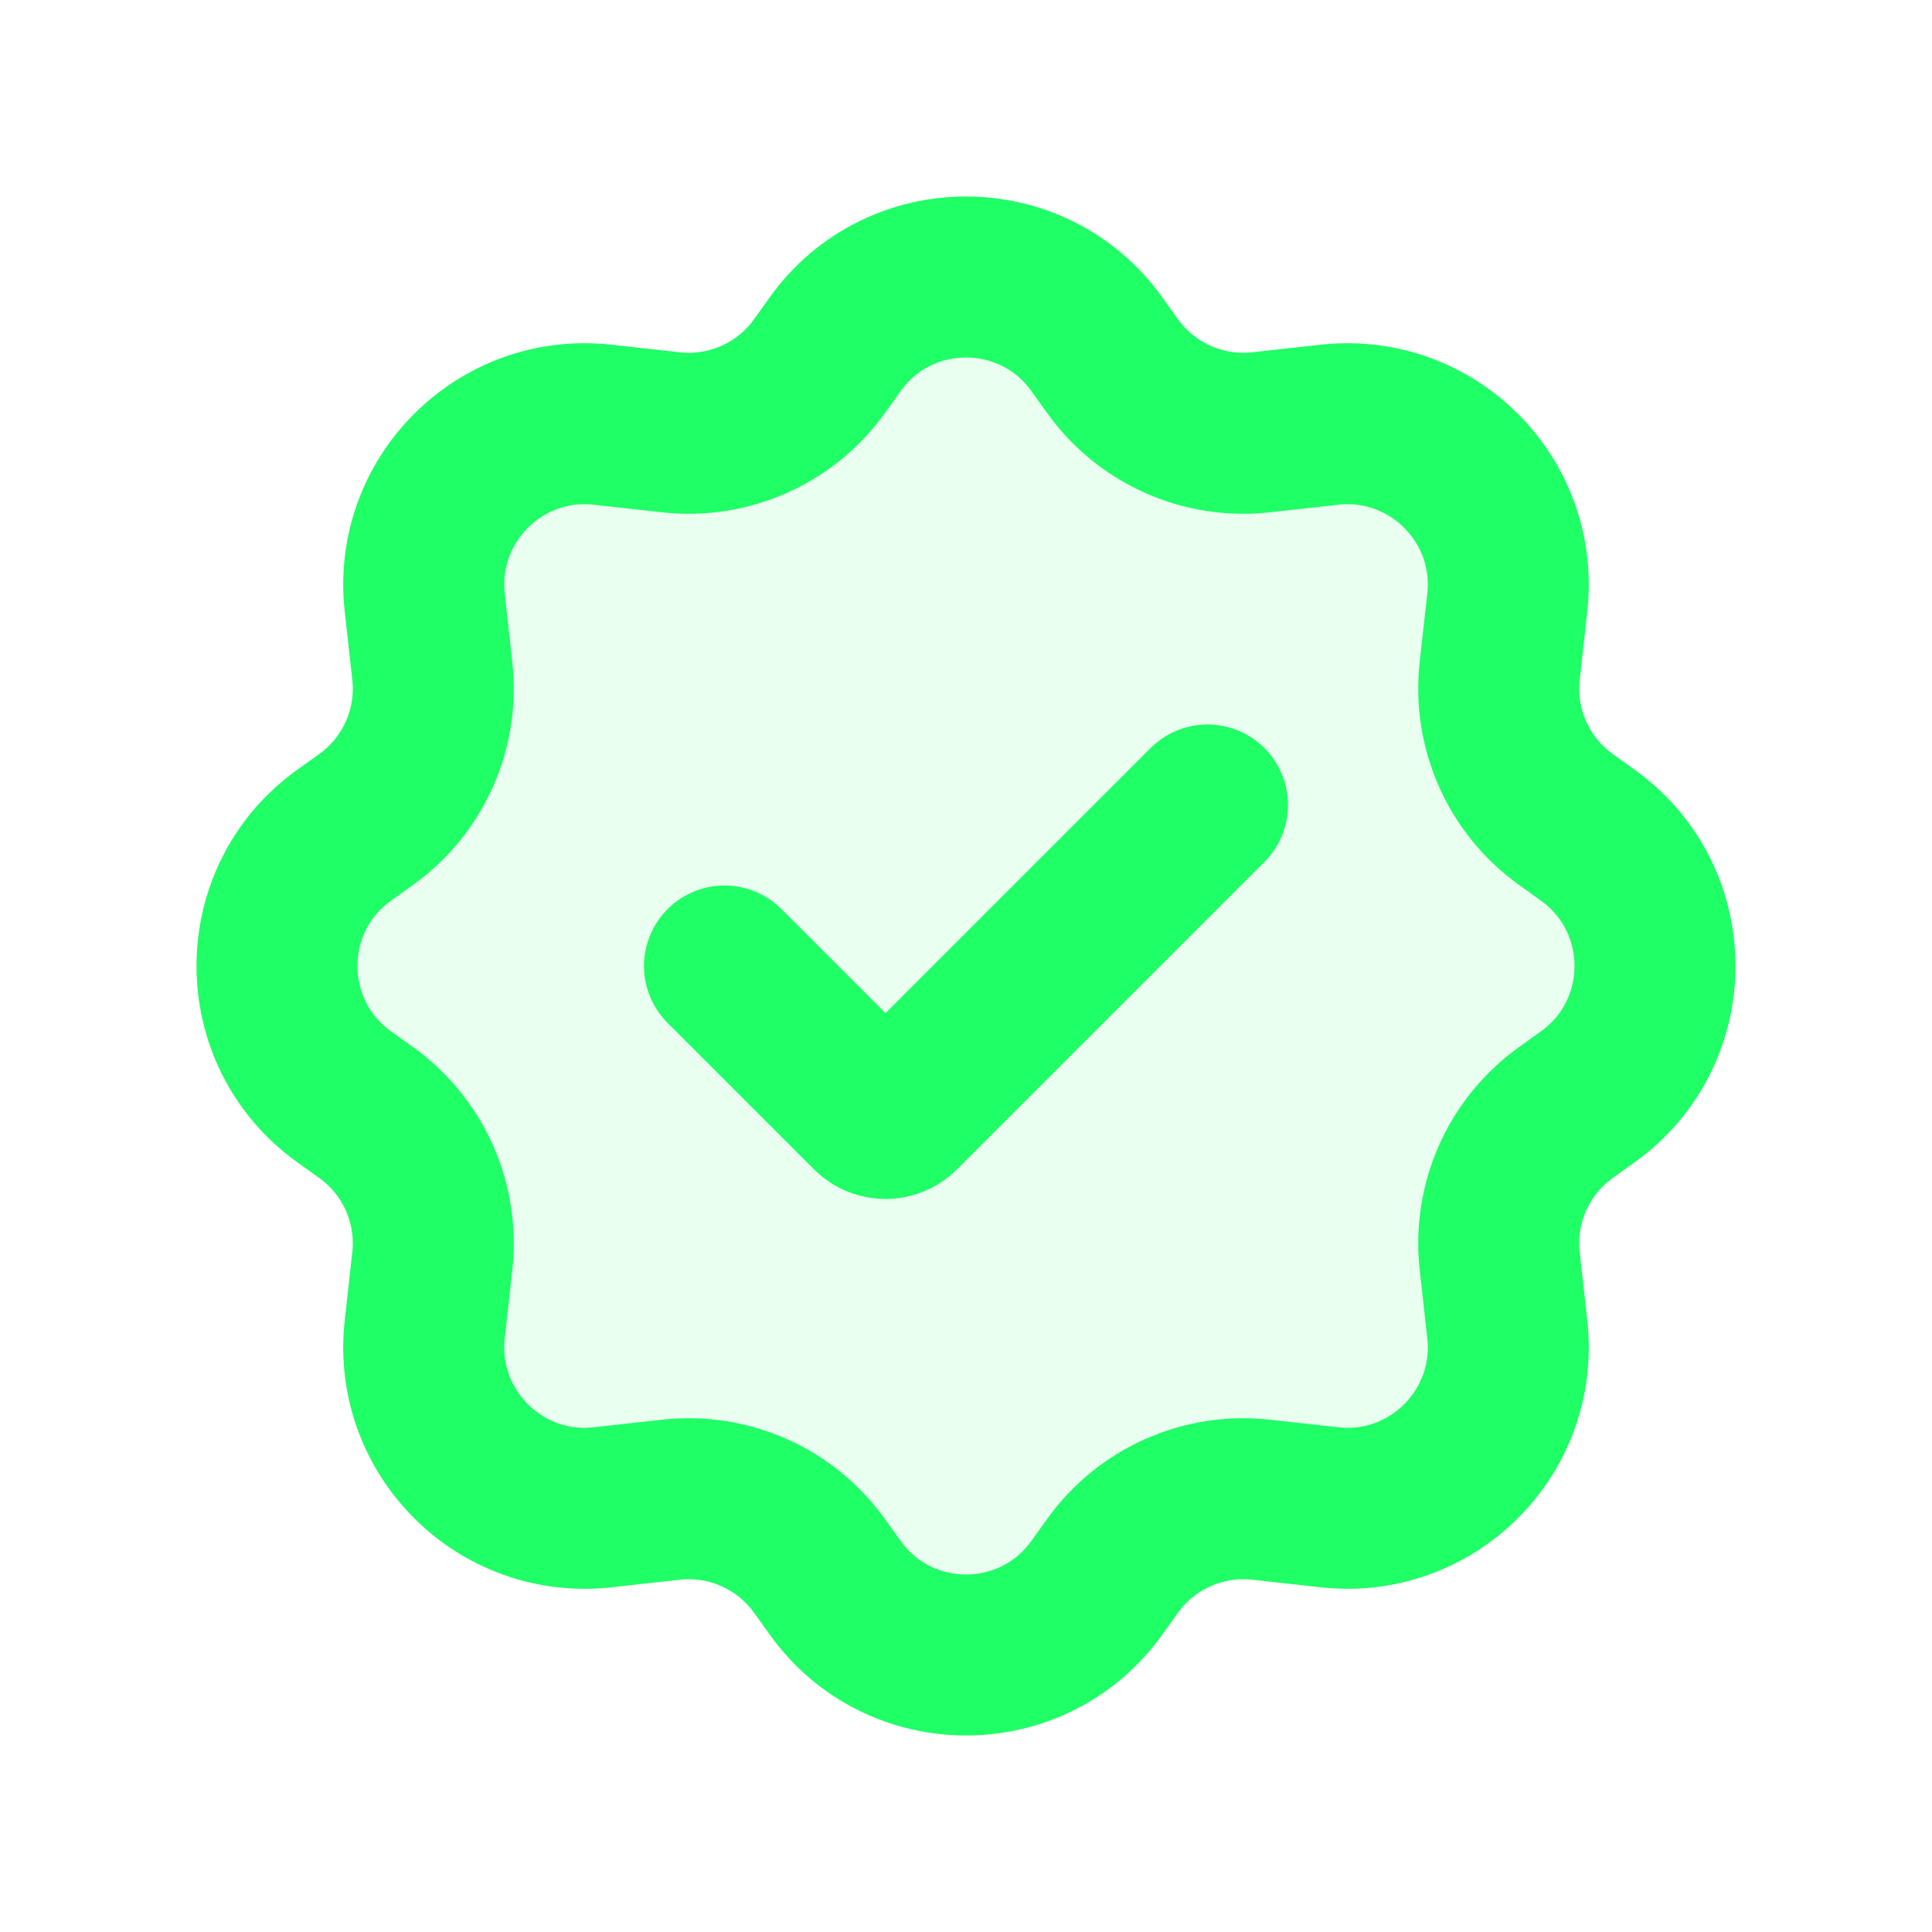
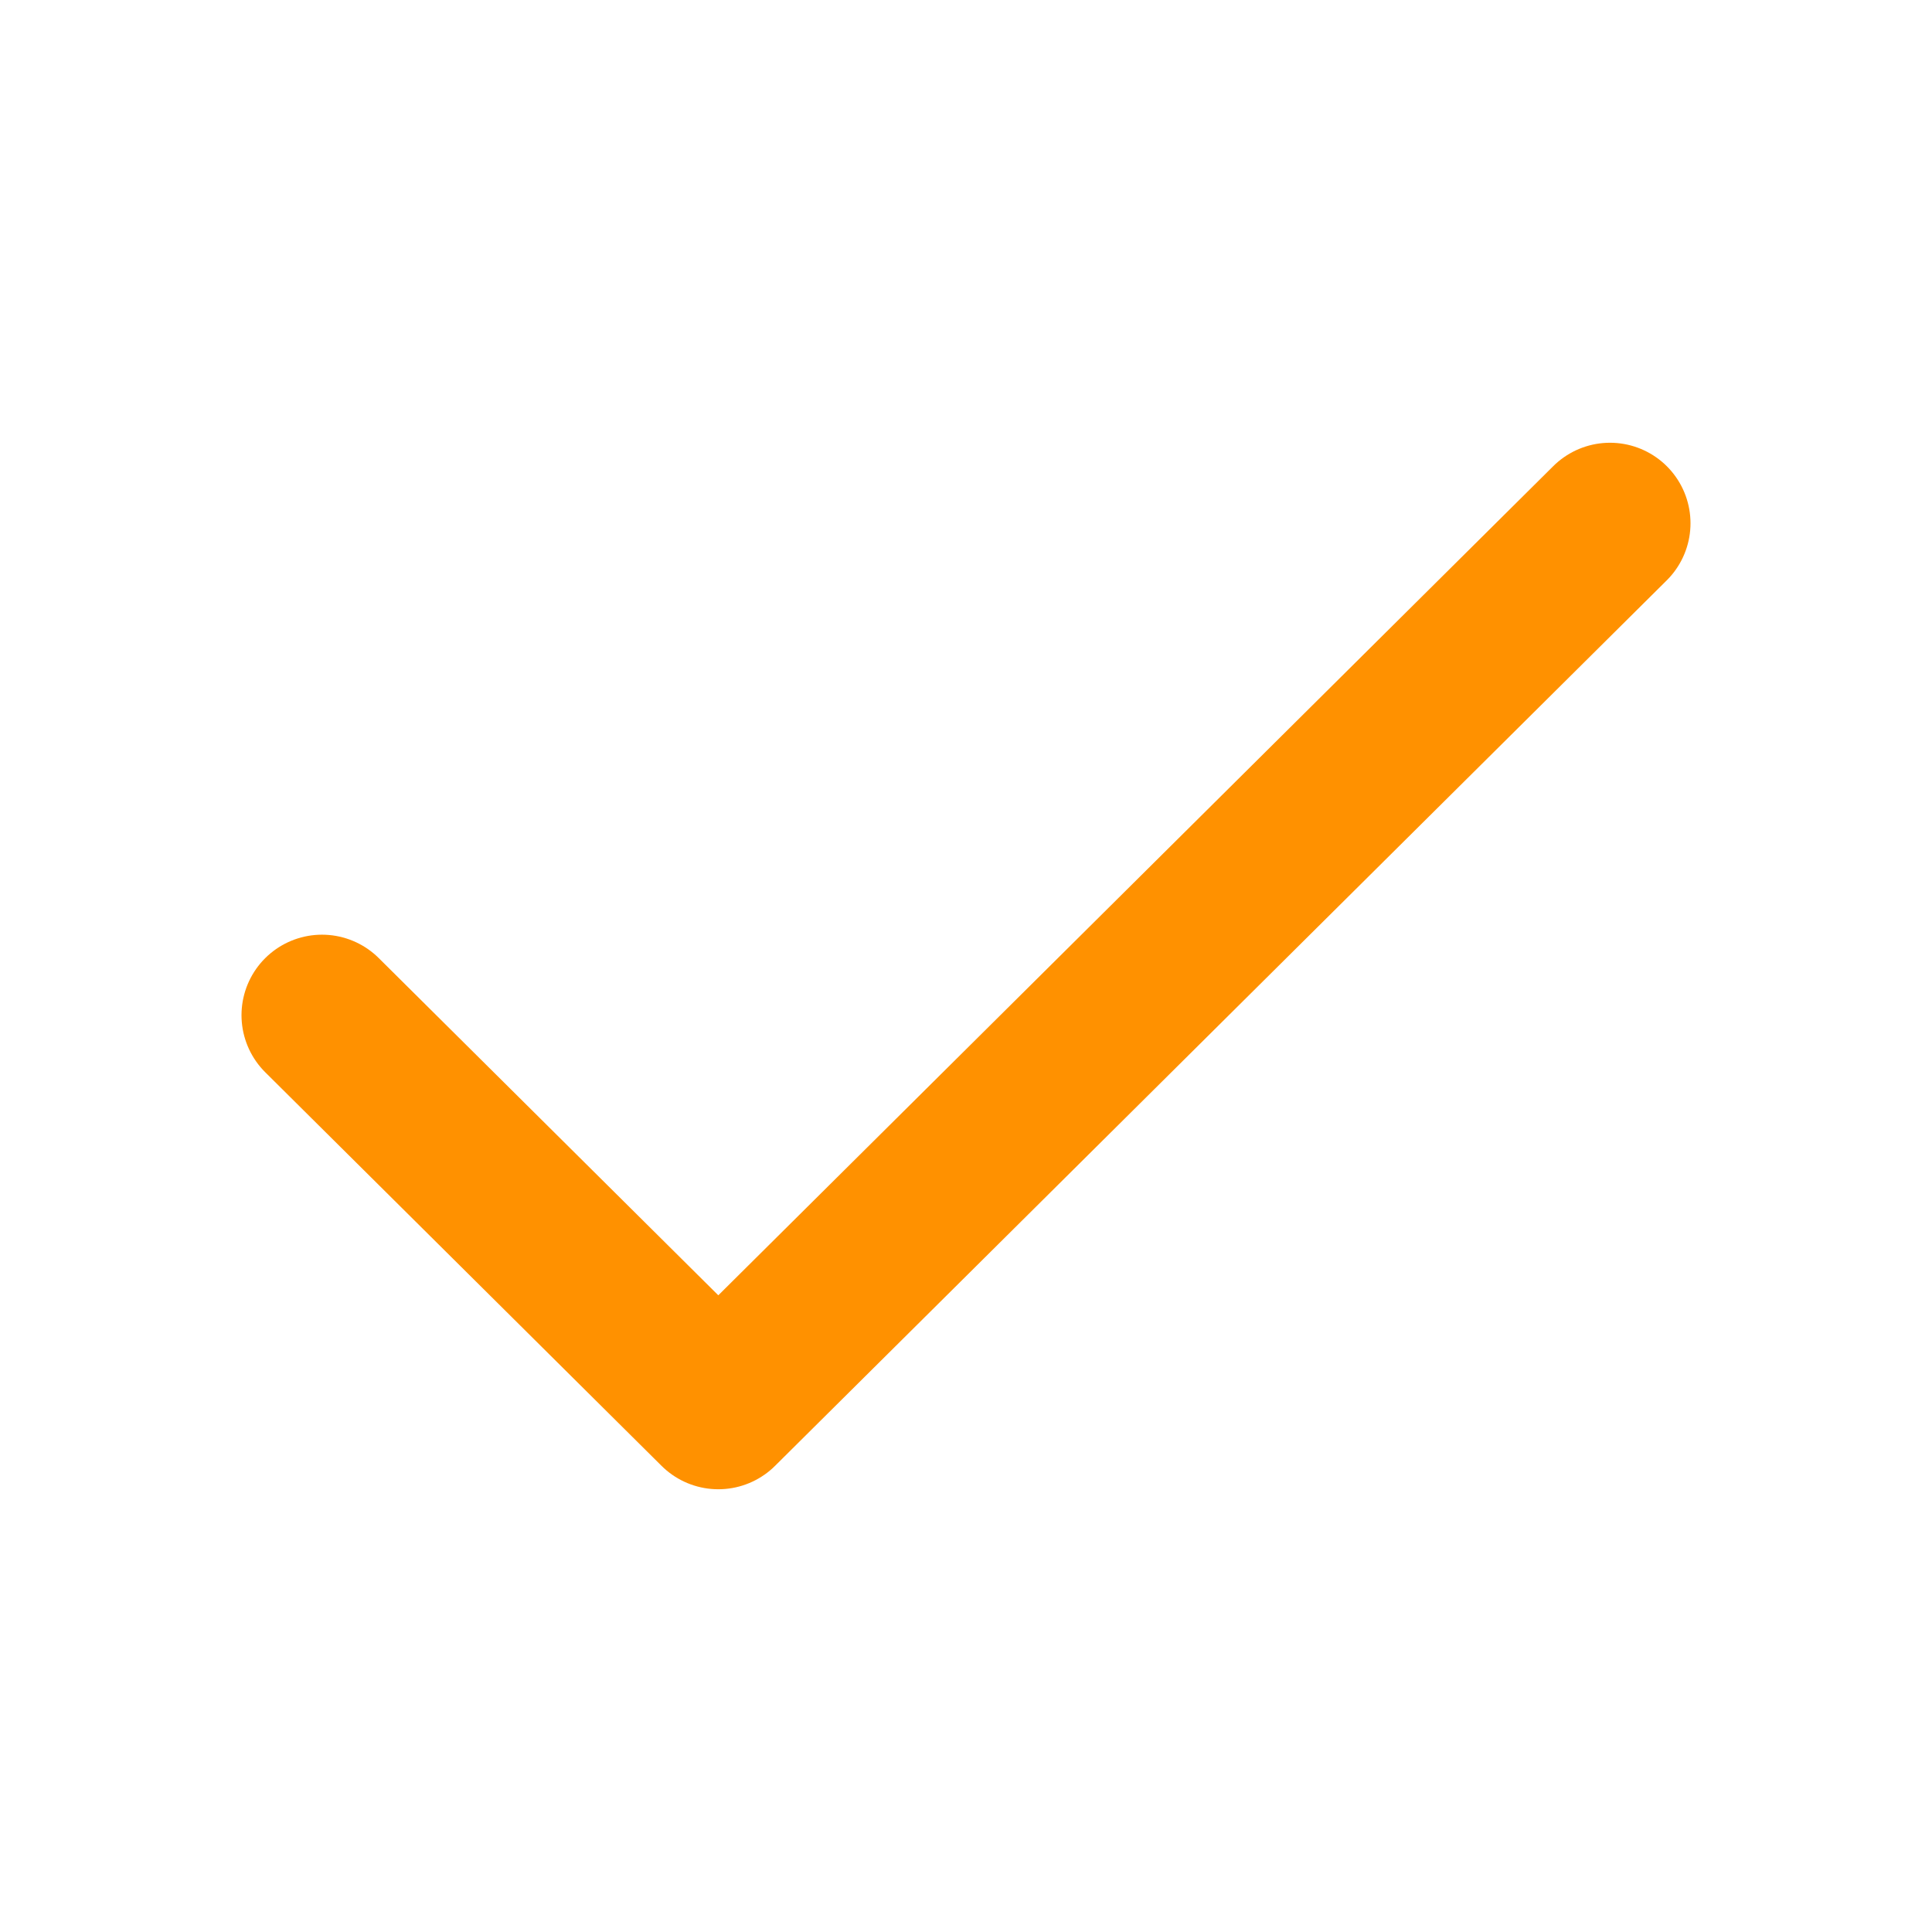
<svg xmlns="http://www.w3.org/2000/svg" height="18" viewBox="0 0 24 24" fill="none">
  <g id="SVGRepo_bgCarrier" stroke-width="0" />
  <g id="SVGRepo_tracerCarrier" stroke-linecap="round" stroke-linejoin="round" />
  <g id="SVGRepo_iconCarrier">
-     <path opacity="0.1" d="M13.818 4.545L13.627 4.278C12.83 3.162 11.17 3.162 10.373 4.278L10.182 4.545C9.761 5.135 9.054 5.45 8.334 5.37L7.485 5.276C6.211 5.135 5.135 6.211 5.276 7.485L5.37 8.334C5.45 9.054 5.135 9.761 4.545 10.182L4.278 10.373C3.162 11.17 3.162 12.83 4.278 13.627L4.545 13.818C5.135 14.239 5.45 14.946 5.37 15.666L5.276 16.515C5.135 17.789 6.211 18.866 7.485 18.724L8.334 18.63C9.054 18.55 9.761 18.865 10.182 19.455L10.373 19.721C11.17 20.838 12.83 20.838 13.627 19.721L13.818 19.455C14.239 18.865 14.946 18.55 15.666 18.63L16.515 18.724C17.789 18.866 18.866 17.789 18.724 16.515L18.63 15.666C18.55 14.946 18.865 14.239 19.455 13.818L19.721 13.627C20.838 12.83 20.838 11.17 19.721 10.373L19.455 10.182C18.865 9.761 18.55 9.054 18.63 8.334L18.724 7.485C18.866 6.211 17.789 5.135 16.515 5.276L15.666 5.37C14.946 5.45 14.239 5.135 13.818 4.545Z" fill="#1fff66" />
-     <path d="M13.818 4.545L13.627 4.278C12.83 3.162 11.17 3.162 10.373 4.278L10.182 4.545C9.761 5.135 9.054 5.45 8.334 5.37L7.485 5.276C6.211 5.135 5.135 6.211 5.276 7.485L5.37 8.334C5.45 9.054 5.135 9.761 4.545 10.182L4.278 10.373C3.162 11.17 3.162 12.83 4.278 13.627L4.545 13.818C5.135 14.239 5.45 14.946 5.37 15.666L5.276 16.515C5.135 17.789 6.211 18.866 7.485 18.724L8.334 18.63C9.054 18.55 9.761 18.865 10.182 19.455L10.373 19.721C11.17 20.838 12.83 20.838 13.627 19.721L13.818 19.455C14.239 18.865 14.946 18.55 15.666 18.63L16.515 18.724C17.789 18.866 18.866 17.789 18.724 16.515L18.63 15.666C18.55 14.946 18.865 14.239 19.455 13.818L19.721 13.627C20.838 12.83 20.838 11.17 19.721 10.373L19.455 10.182C18.865 9.761 18.55 9.054 18.63 8.334L18.724 7.485C18.866 6.211 17.789 5.135 16.515 5.276L15.666 5.37C14.946 5.45 14.239 5.135 13.818 4.545Z" stroke="#1fff66" stroke-width="2" stroke-linecap="round" stroke-linejoin="round" />
-     <path d="M9 12L10.819 13.819V13.819C10.919 13.919 11.081 13.919 11.181 13.819V13.819L15 10" stroke="#1fff66" stroke-width="2" stroke-linecap="round" stroke-linejoin="round" />
+     <path d="M4 12.611L8.923 17.5L20 6.5" stroke="#ff9100" stroke-width="2" stroke-linecap="round" stroke-linejoin="round" />
  </g>
</svg>
